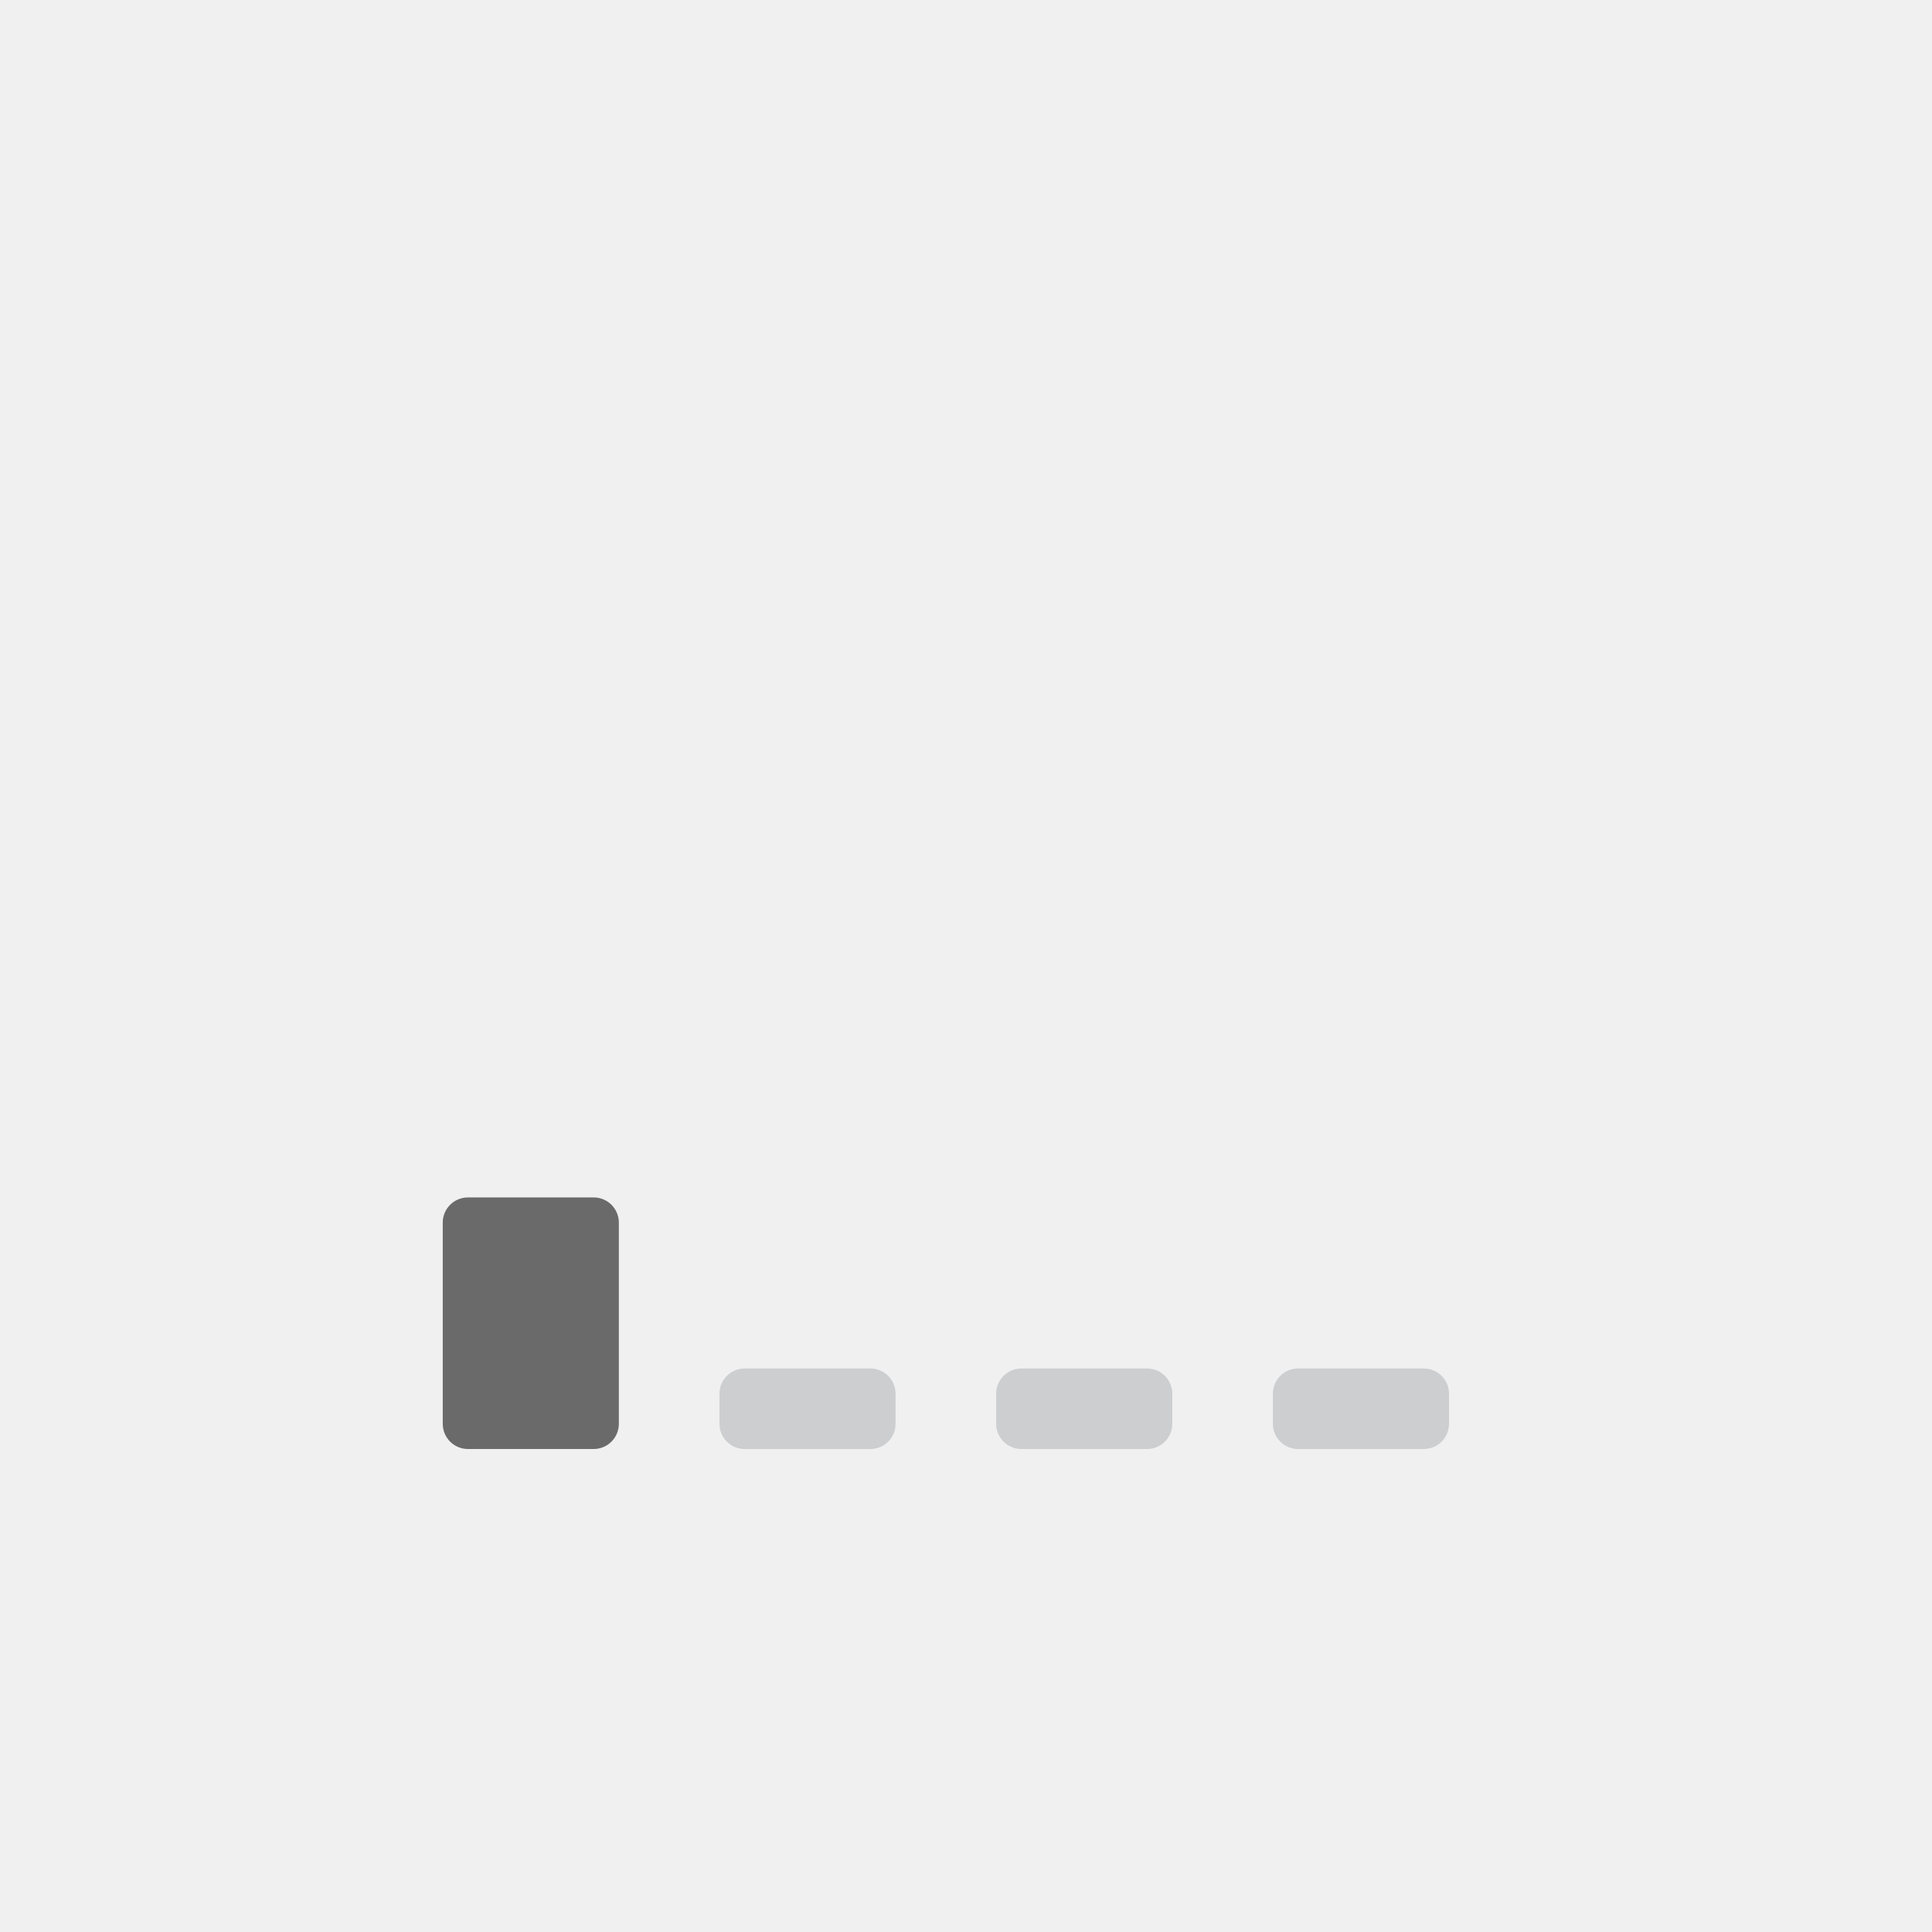
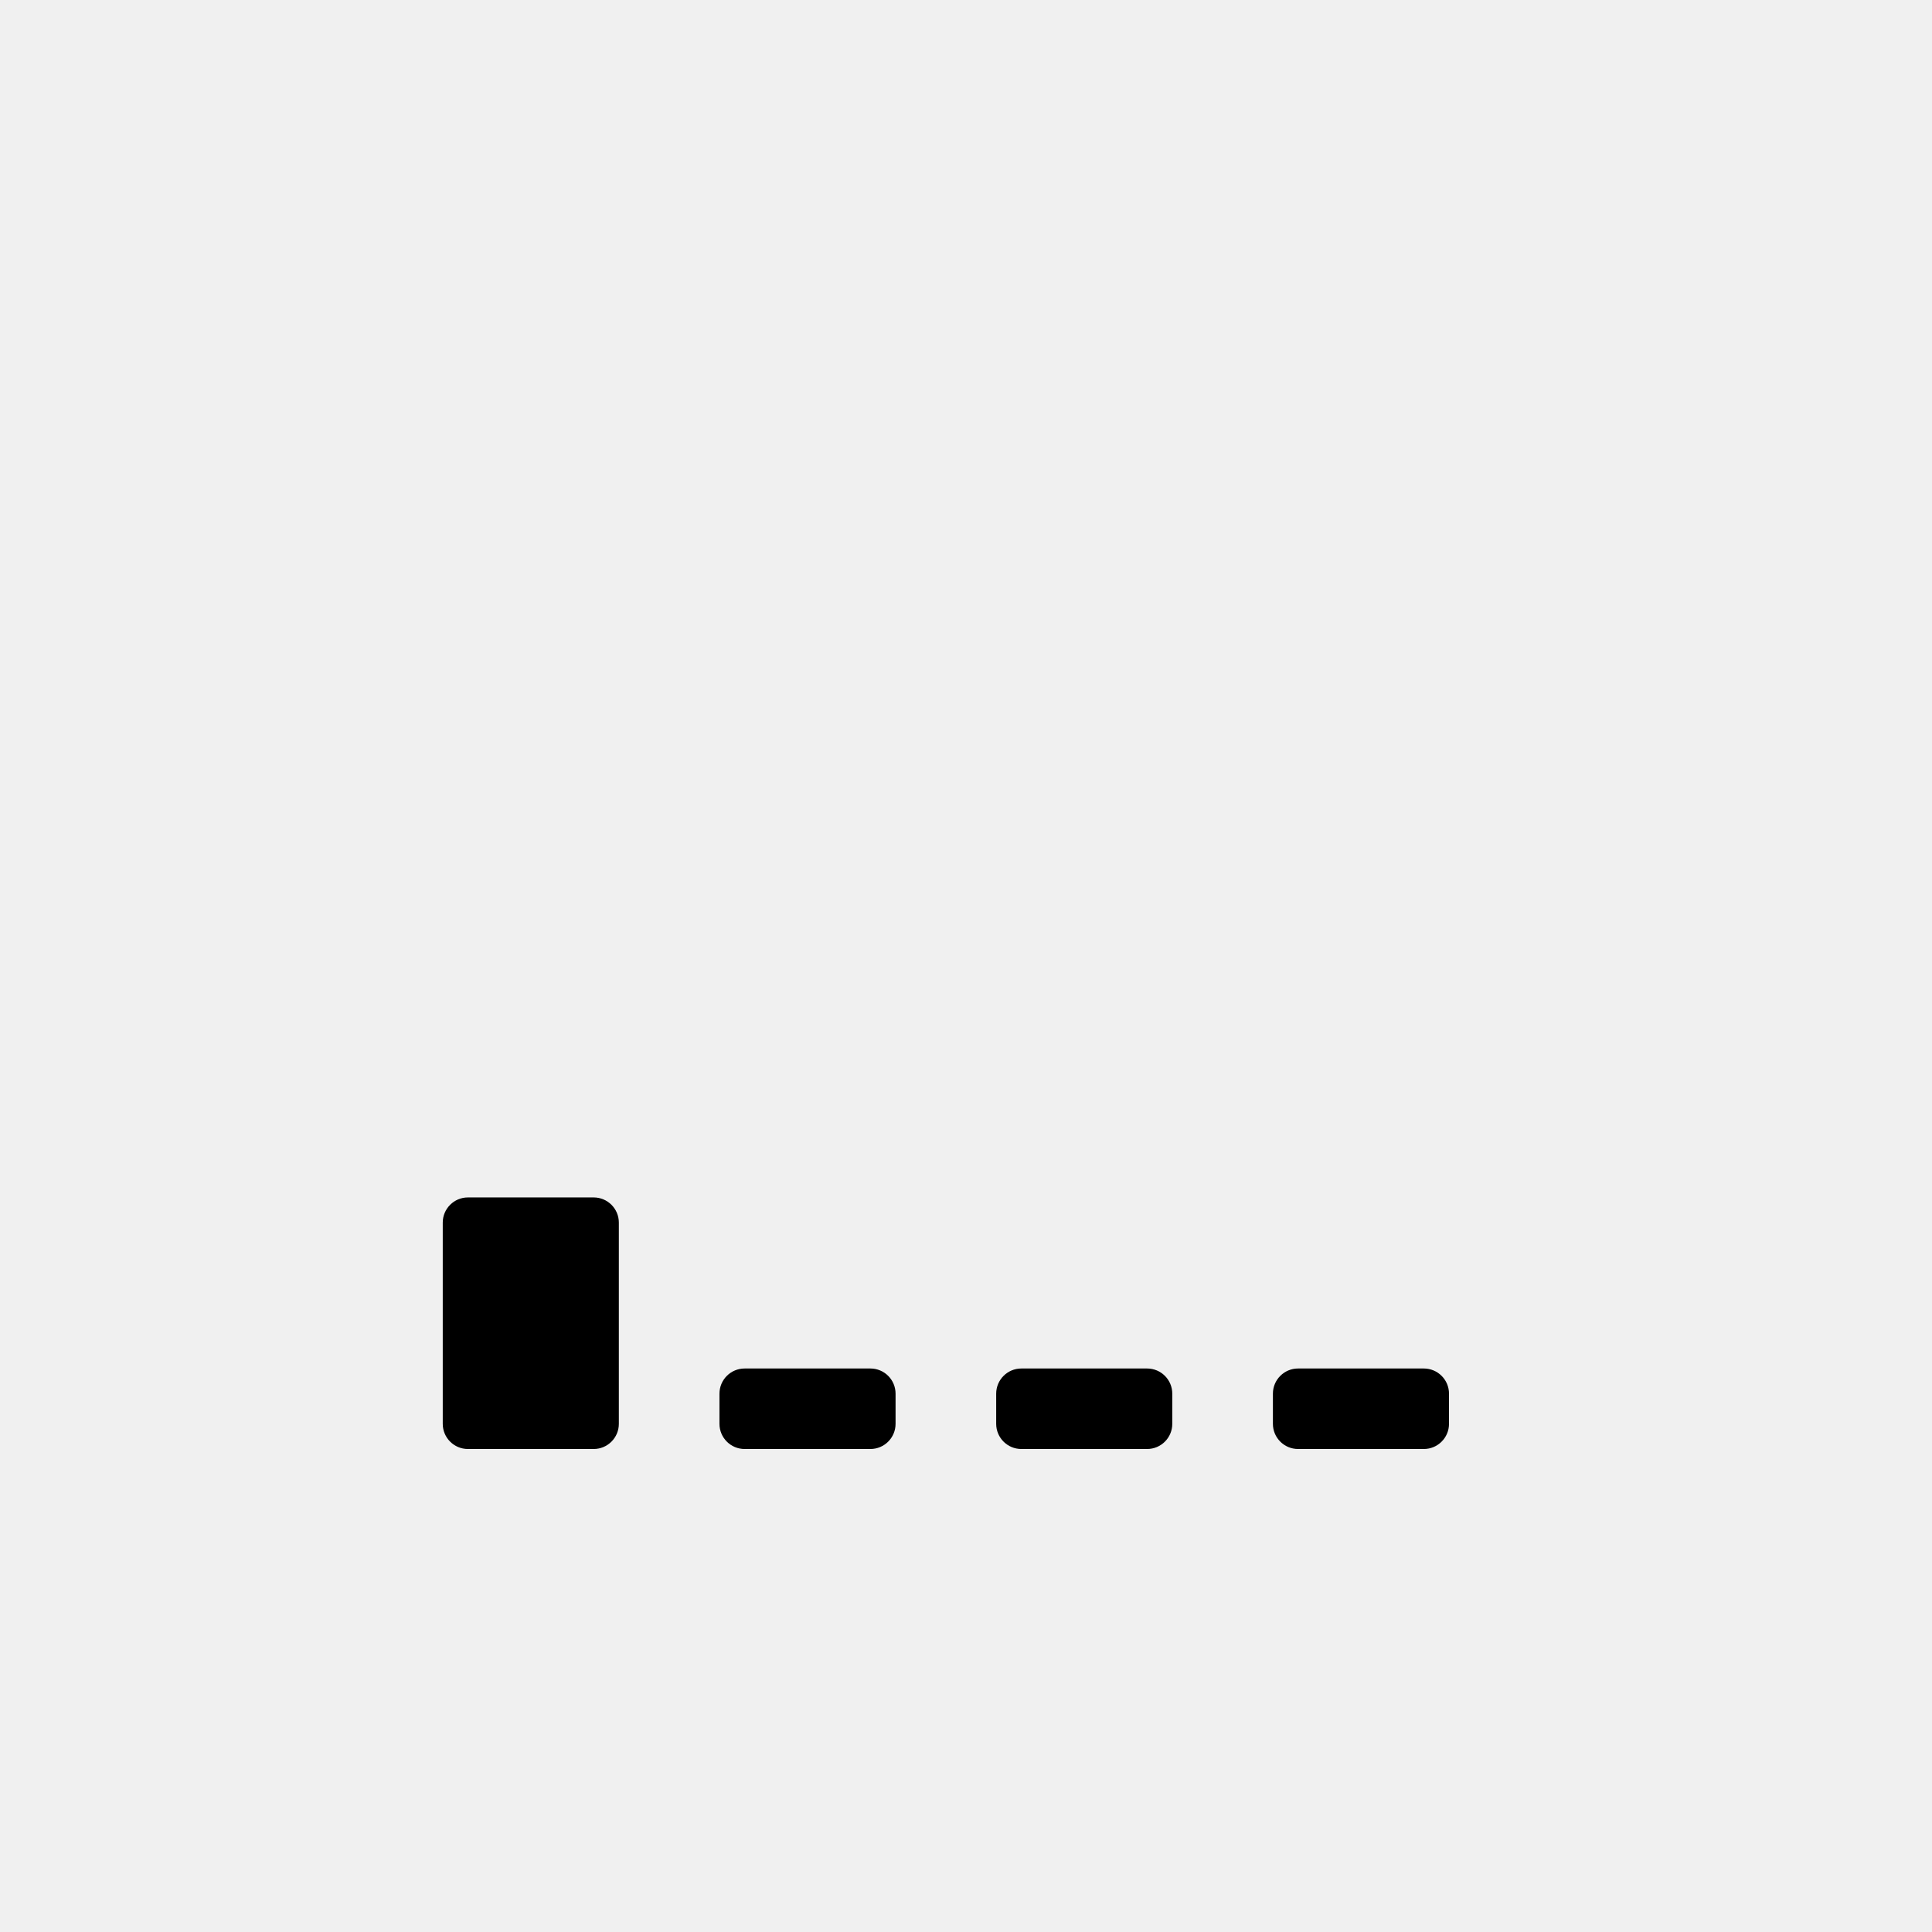
<svg xmlns="http://www.w3.org/2000/svg" width="48" height="48" viewBox="0 0 48 48" fill="none">
  <mask id="mask0" mask-type="alpha" maskUnits="userSpaceOnUse" x="6" y="6" width="36" height="36">
    <path d="M38 6H10C7.791 6 6 7.791 6 10V38C6 40.209 7.791 42 10 42H38C40.209 42 42 40.209 42 38V10C42 7.791 40.209 6 38 6Z" fill="white" />
  </mask>
  <g mask="url(#mask0)">
-     <path d="M14.75 29.75H11.625C11.28 29.75 11 30.03 11 30.375V35.375C11 35.72 11.28 36 11.625 36H14.75C15.095 36 15.375 35.72 15.375 35.375V30.375C15.375 30.03 15.095 29.75 14.75 29.75Z" fill="#6A6A6A" />
-     <path d="M28.5 34H25.375C25.03 34 24.75 34.28 24.75 34.625V35.375C24.75 35.72 25.03 36 25.375 36H28.5C28.845 36 29.125 35.72 29.125 35.375V34.625C29.125 34.28 28.845 34 28.5 34Z" fill="#CDCECF" />
-     <path d="M35.375 34H32.25C31.905 34 31.625 34.28 31.625 34.625V35.375C31.625 35.72 31.905 36 32.25 36H35.375C35.72 36 36 35.72 36 35.375V34.625C36 34.28 35.72 34 35.375 34Z" fill="#CDCECF" />
-     <path d="M21.625 34H18.5C18.155 34 17.875 34.28 17.875 34.625V35.375C17.875 35.72 18.155 36 18.5 36H21.625C21.97 36 22.25 35.72 22.25 35.375V34.625C22.25 34.28 21.97 34 21.625 34Z" fill="#CDCECF" />
+     <path d="M14.75 29.75H11.625C11.28 29.75 11 30.03 11 30.375V35.375C11 35.72 11.28 36 11.625 36H14.75C15.095 36 15.375 35.72 15.375 35.375V30.375C15.375 30.03 15.095 29.75 14.75 29.75Z" fill="black" />
+     <path d="M28.5 34H25.375C25.03 34 24.75 34.28 24.75 34.625V35.375C24.75 35.72 25.03 36 25.375 36H28.5C28.845 36 29.125 35.72 29.125 35.375V34.625C29.125 34.28 28.845 34 28.5 34Z" fill="black" />
+     <path d="M35.375 34H32.25C31.905 34 31.625 34.28 31.625 34.625V35.375C31.625 35.72 31.905 36 32.25 36H35.375C35.72 36 36 35.72 36 35.375V34.625C36 34.28 35.72 34 35.375 34Z" fill="black" />
+     <path d="M21.625 34H18.5C18.155 34 17.875 34.28 17.875 34.625V35.375C17.875 35.72 18.155 36 18.5 36H21.625C21.97 36 22.25 35.72 22.25 35.375V34.625C22.25 34.28 21.97 34 21.625 34Z" fill="black" />
  </g>
</svg>
